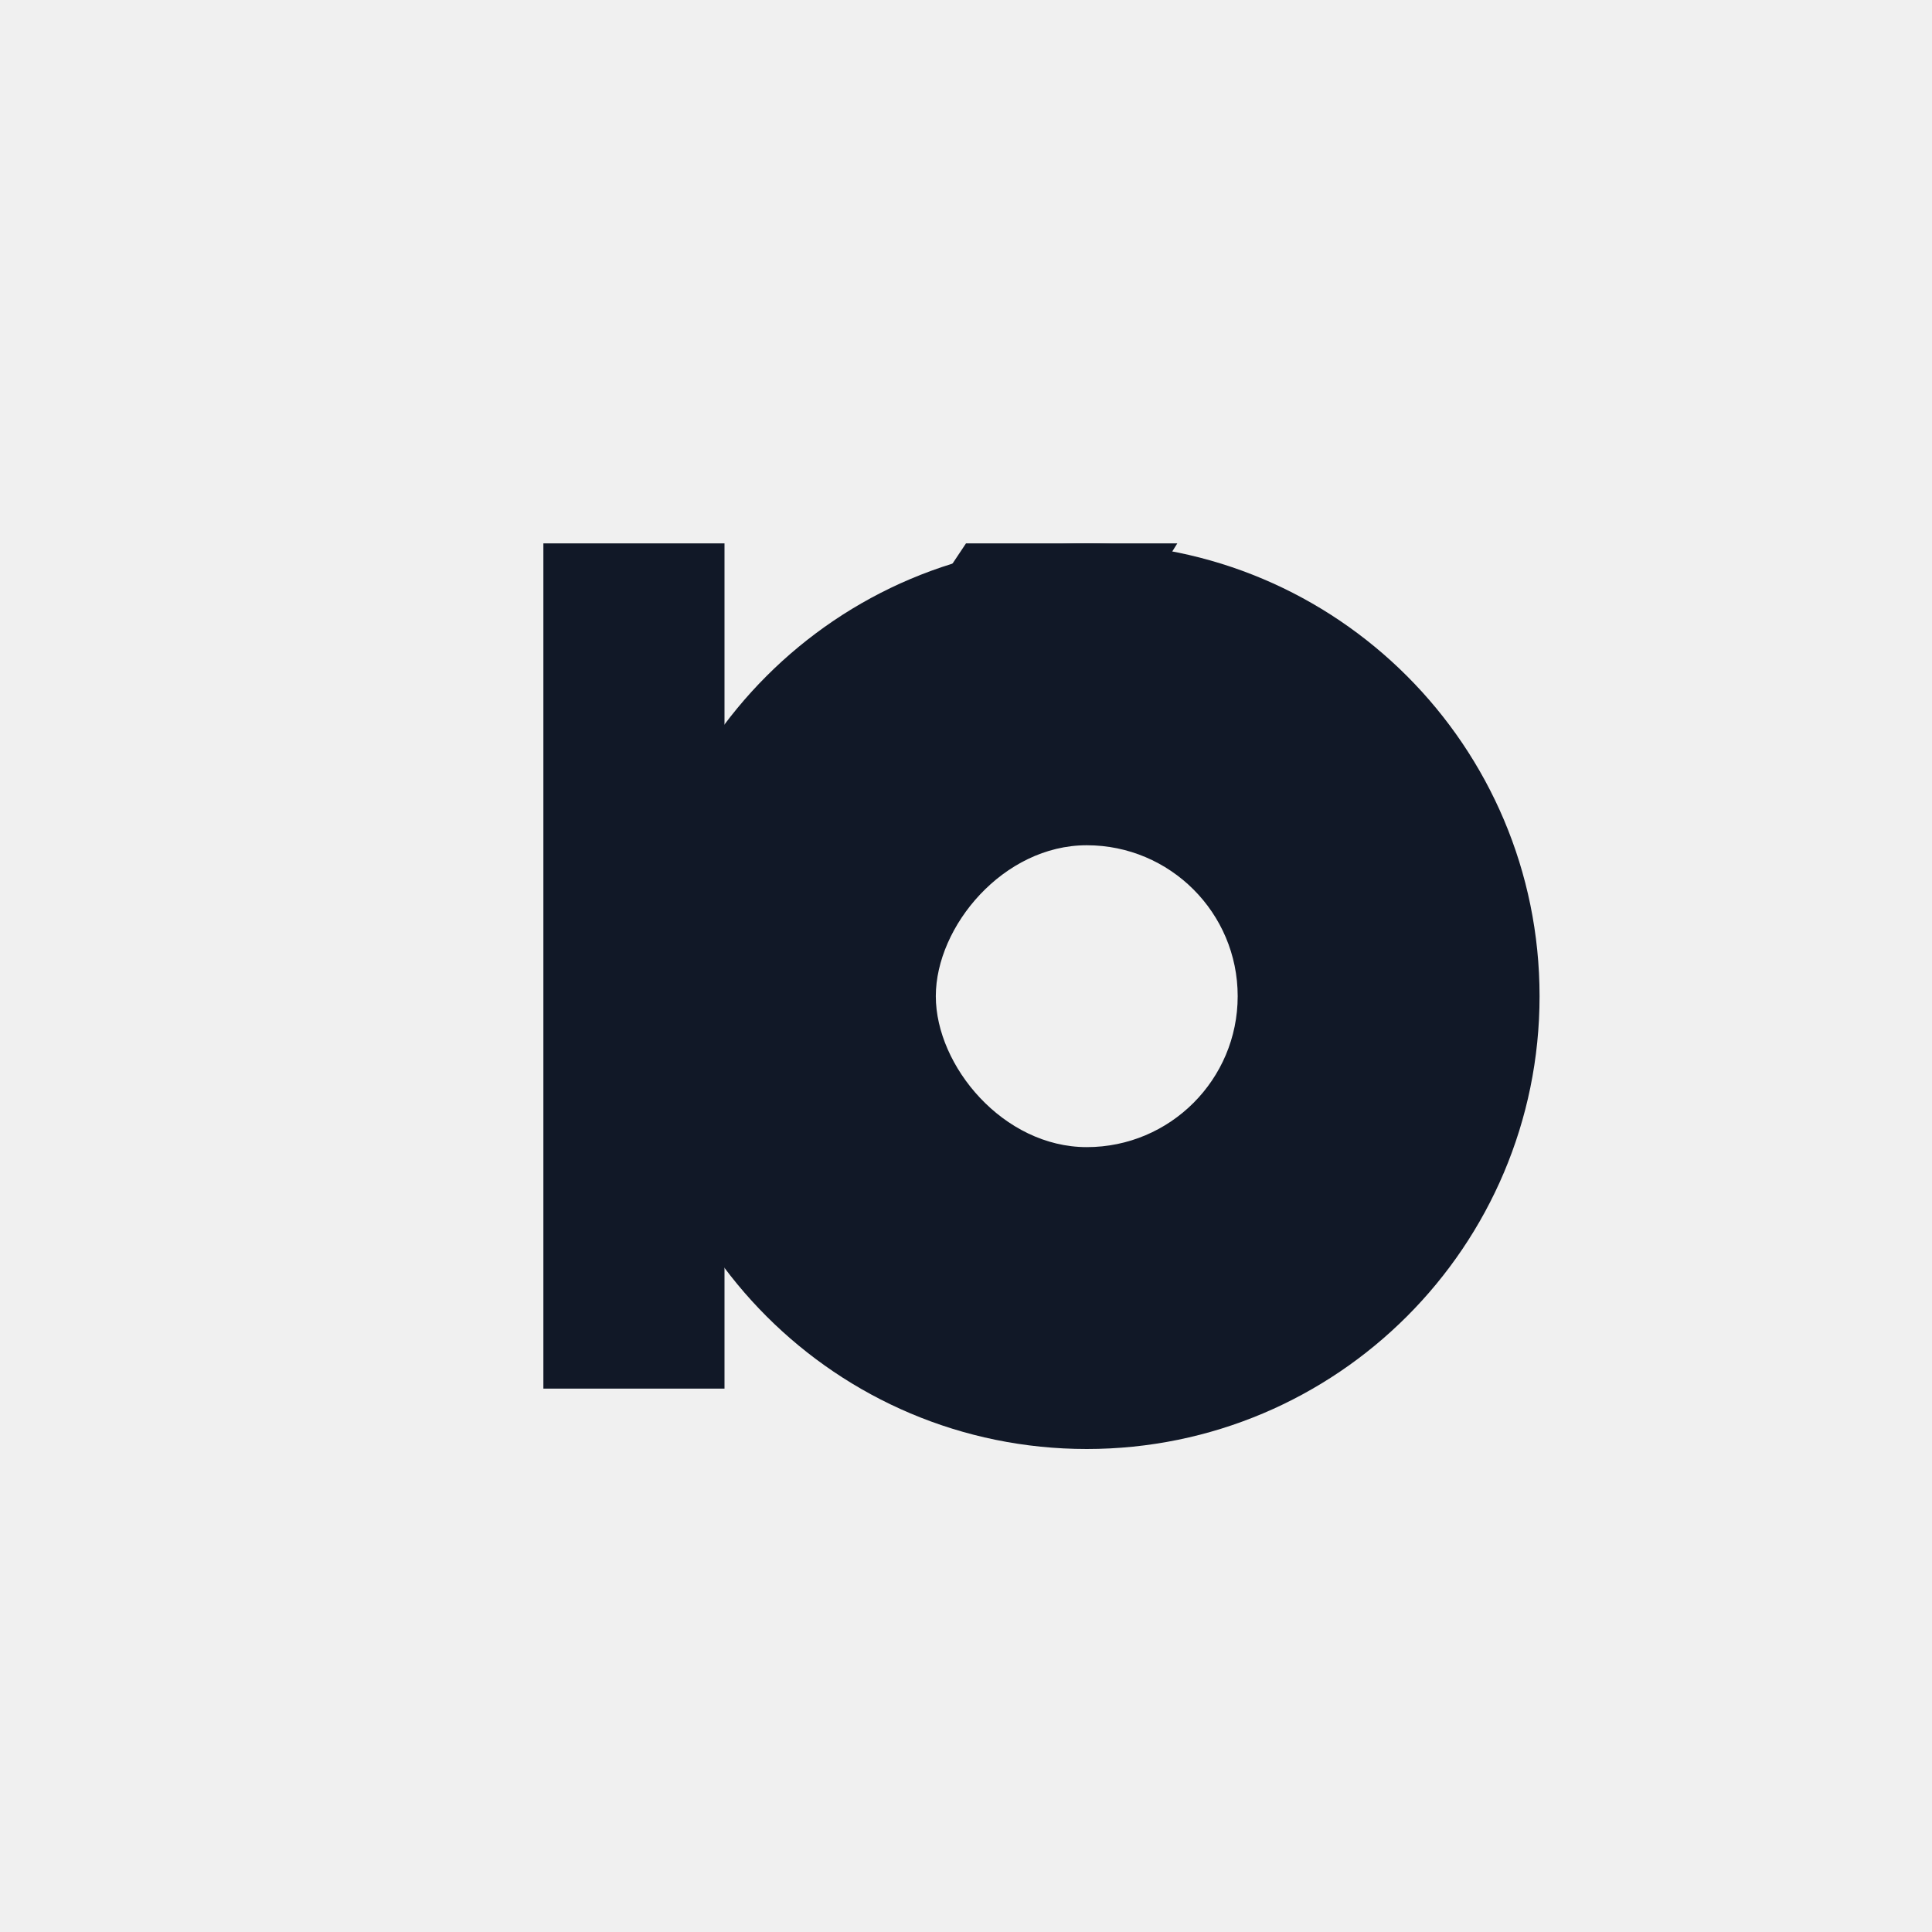
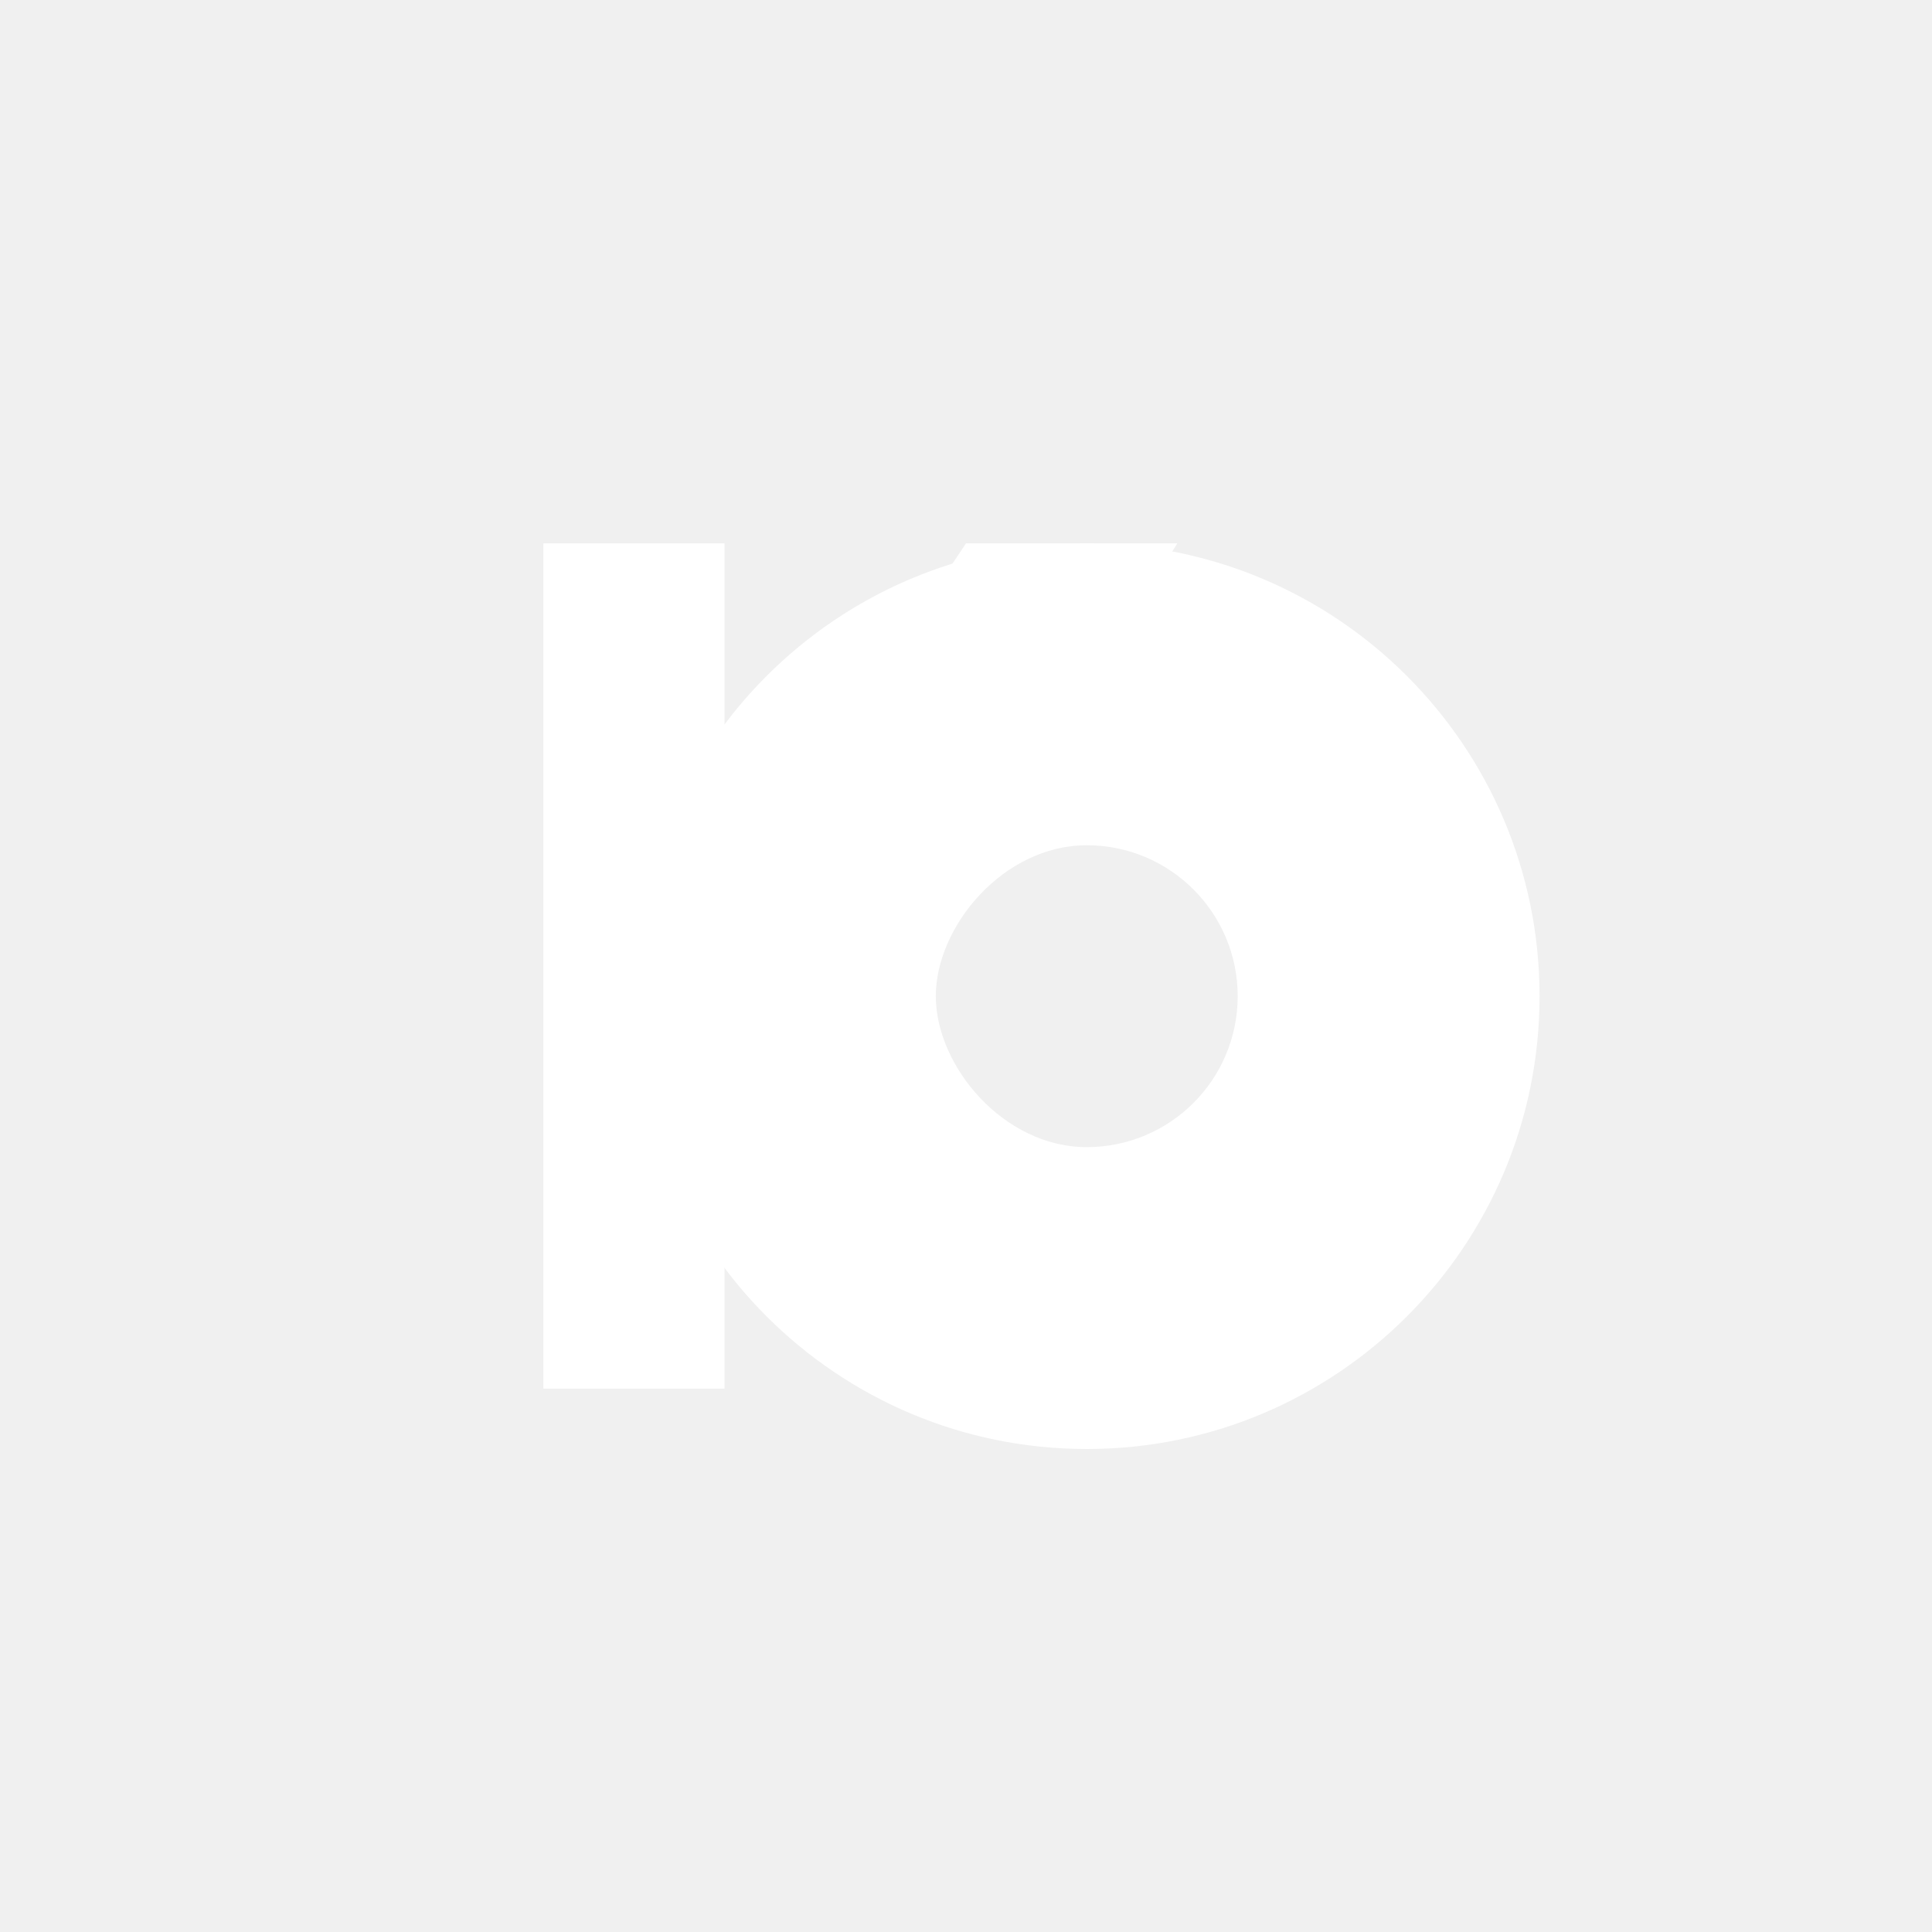
<svg xmlns="http://www.w3.org/2000/svg" viewBox="0 0 64 64">
-   <path fill="#111827" d="M18 18v28h6v-10l8 10h7l-10-12 10-16h-7l-8 12v-12z" />
-   <path fill="#111827" fill-rule="evenodd" d="M36 18c8.284 0 15 6.716 15 15s-6.716 15-15 15-15-6.716-15-15 6.716-15 15-15Zm0 10c-2.761 0-5 2.686-5 5s2.239 5 5 5 5-2.239 5-5-2.239-5-5-5Z" />
+   <path fill="#FFFFFF" d="M18 18v28h6v-10l8 10h7l-10-12 10-16h-7l-8 12v-12z" />
+   <path fill="#FFFFFF" fill-rule="evenodd" d="M36 18c8.284 0 15 6.716 15 15s-6.716 15-15 15-15-6.716-15-15 6.716-15 15-15Zm0 10c-2.761 0-5 2.686-5 5s2.239 5 5 5 5-2.239 5-5-2.239-5-5-5Z" />
</svg>
